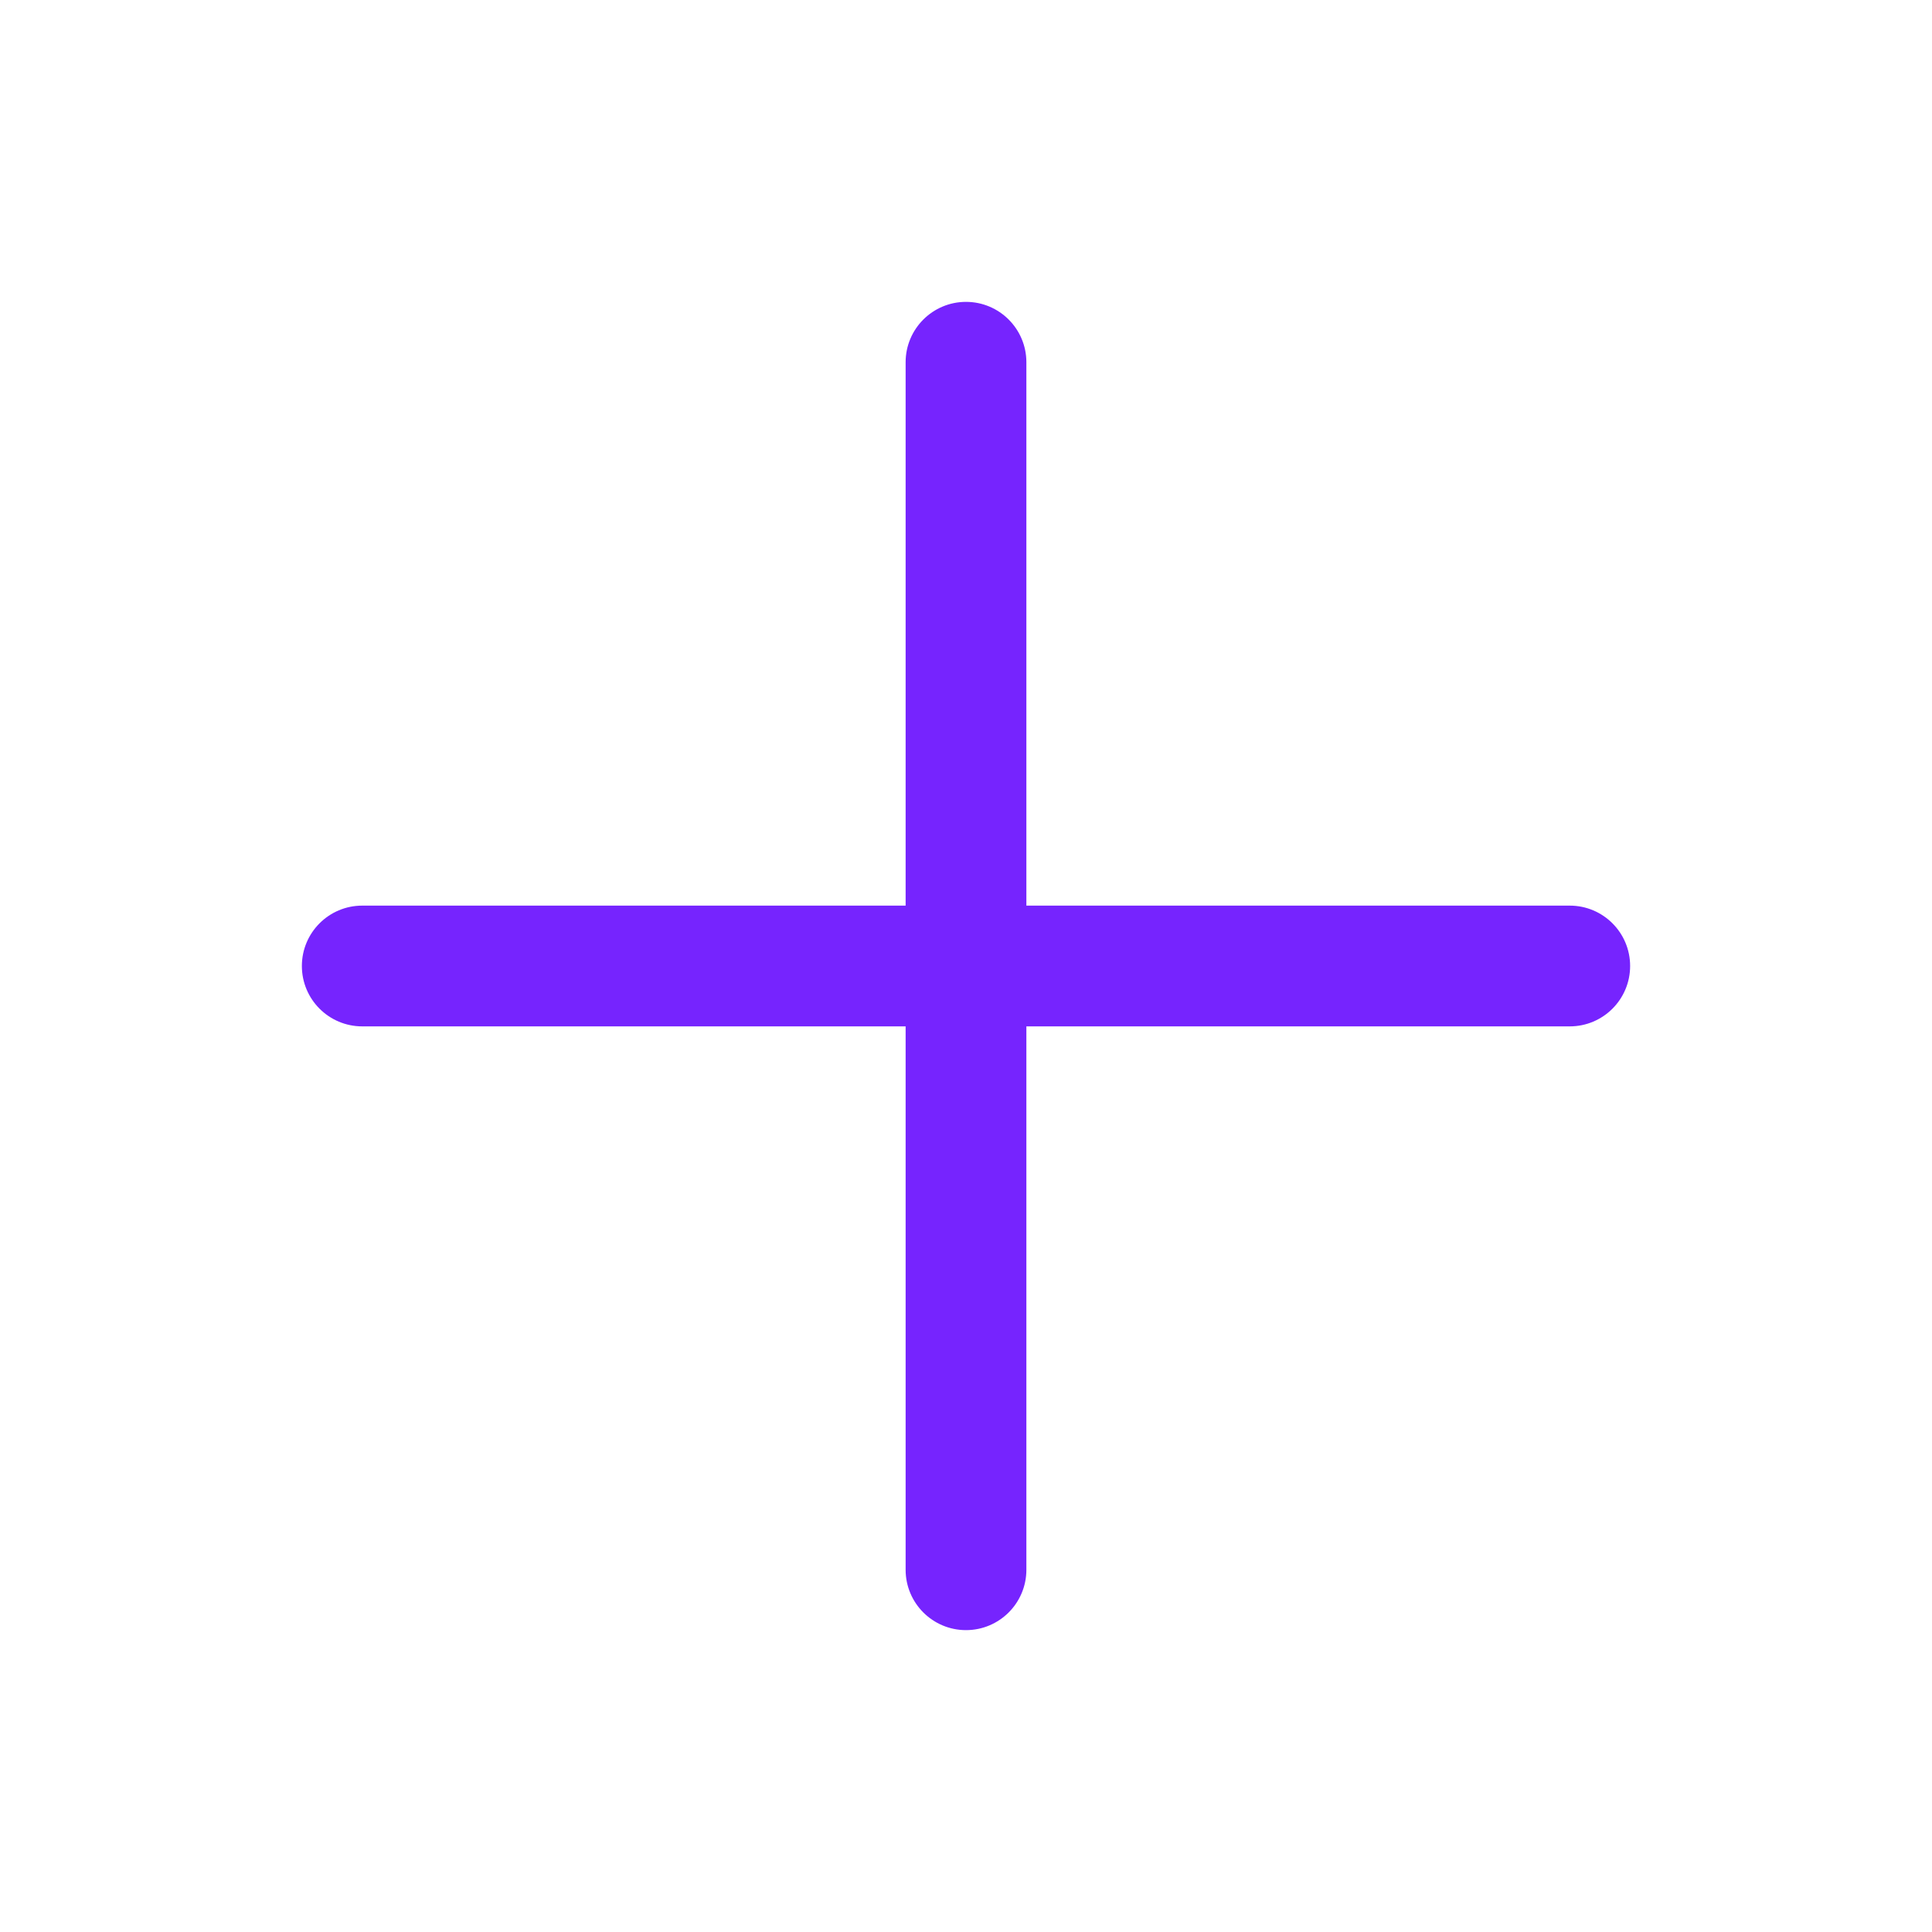
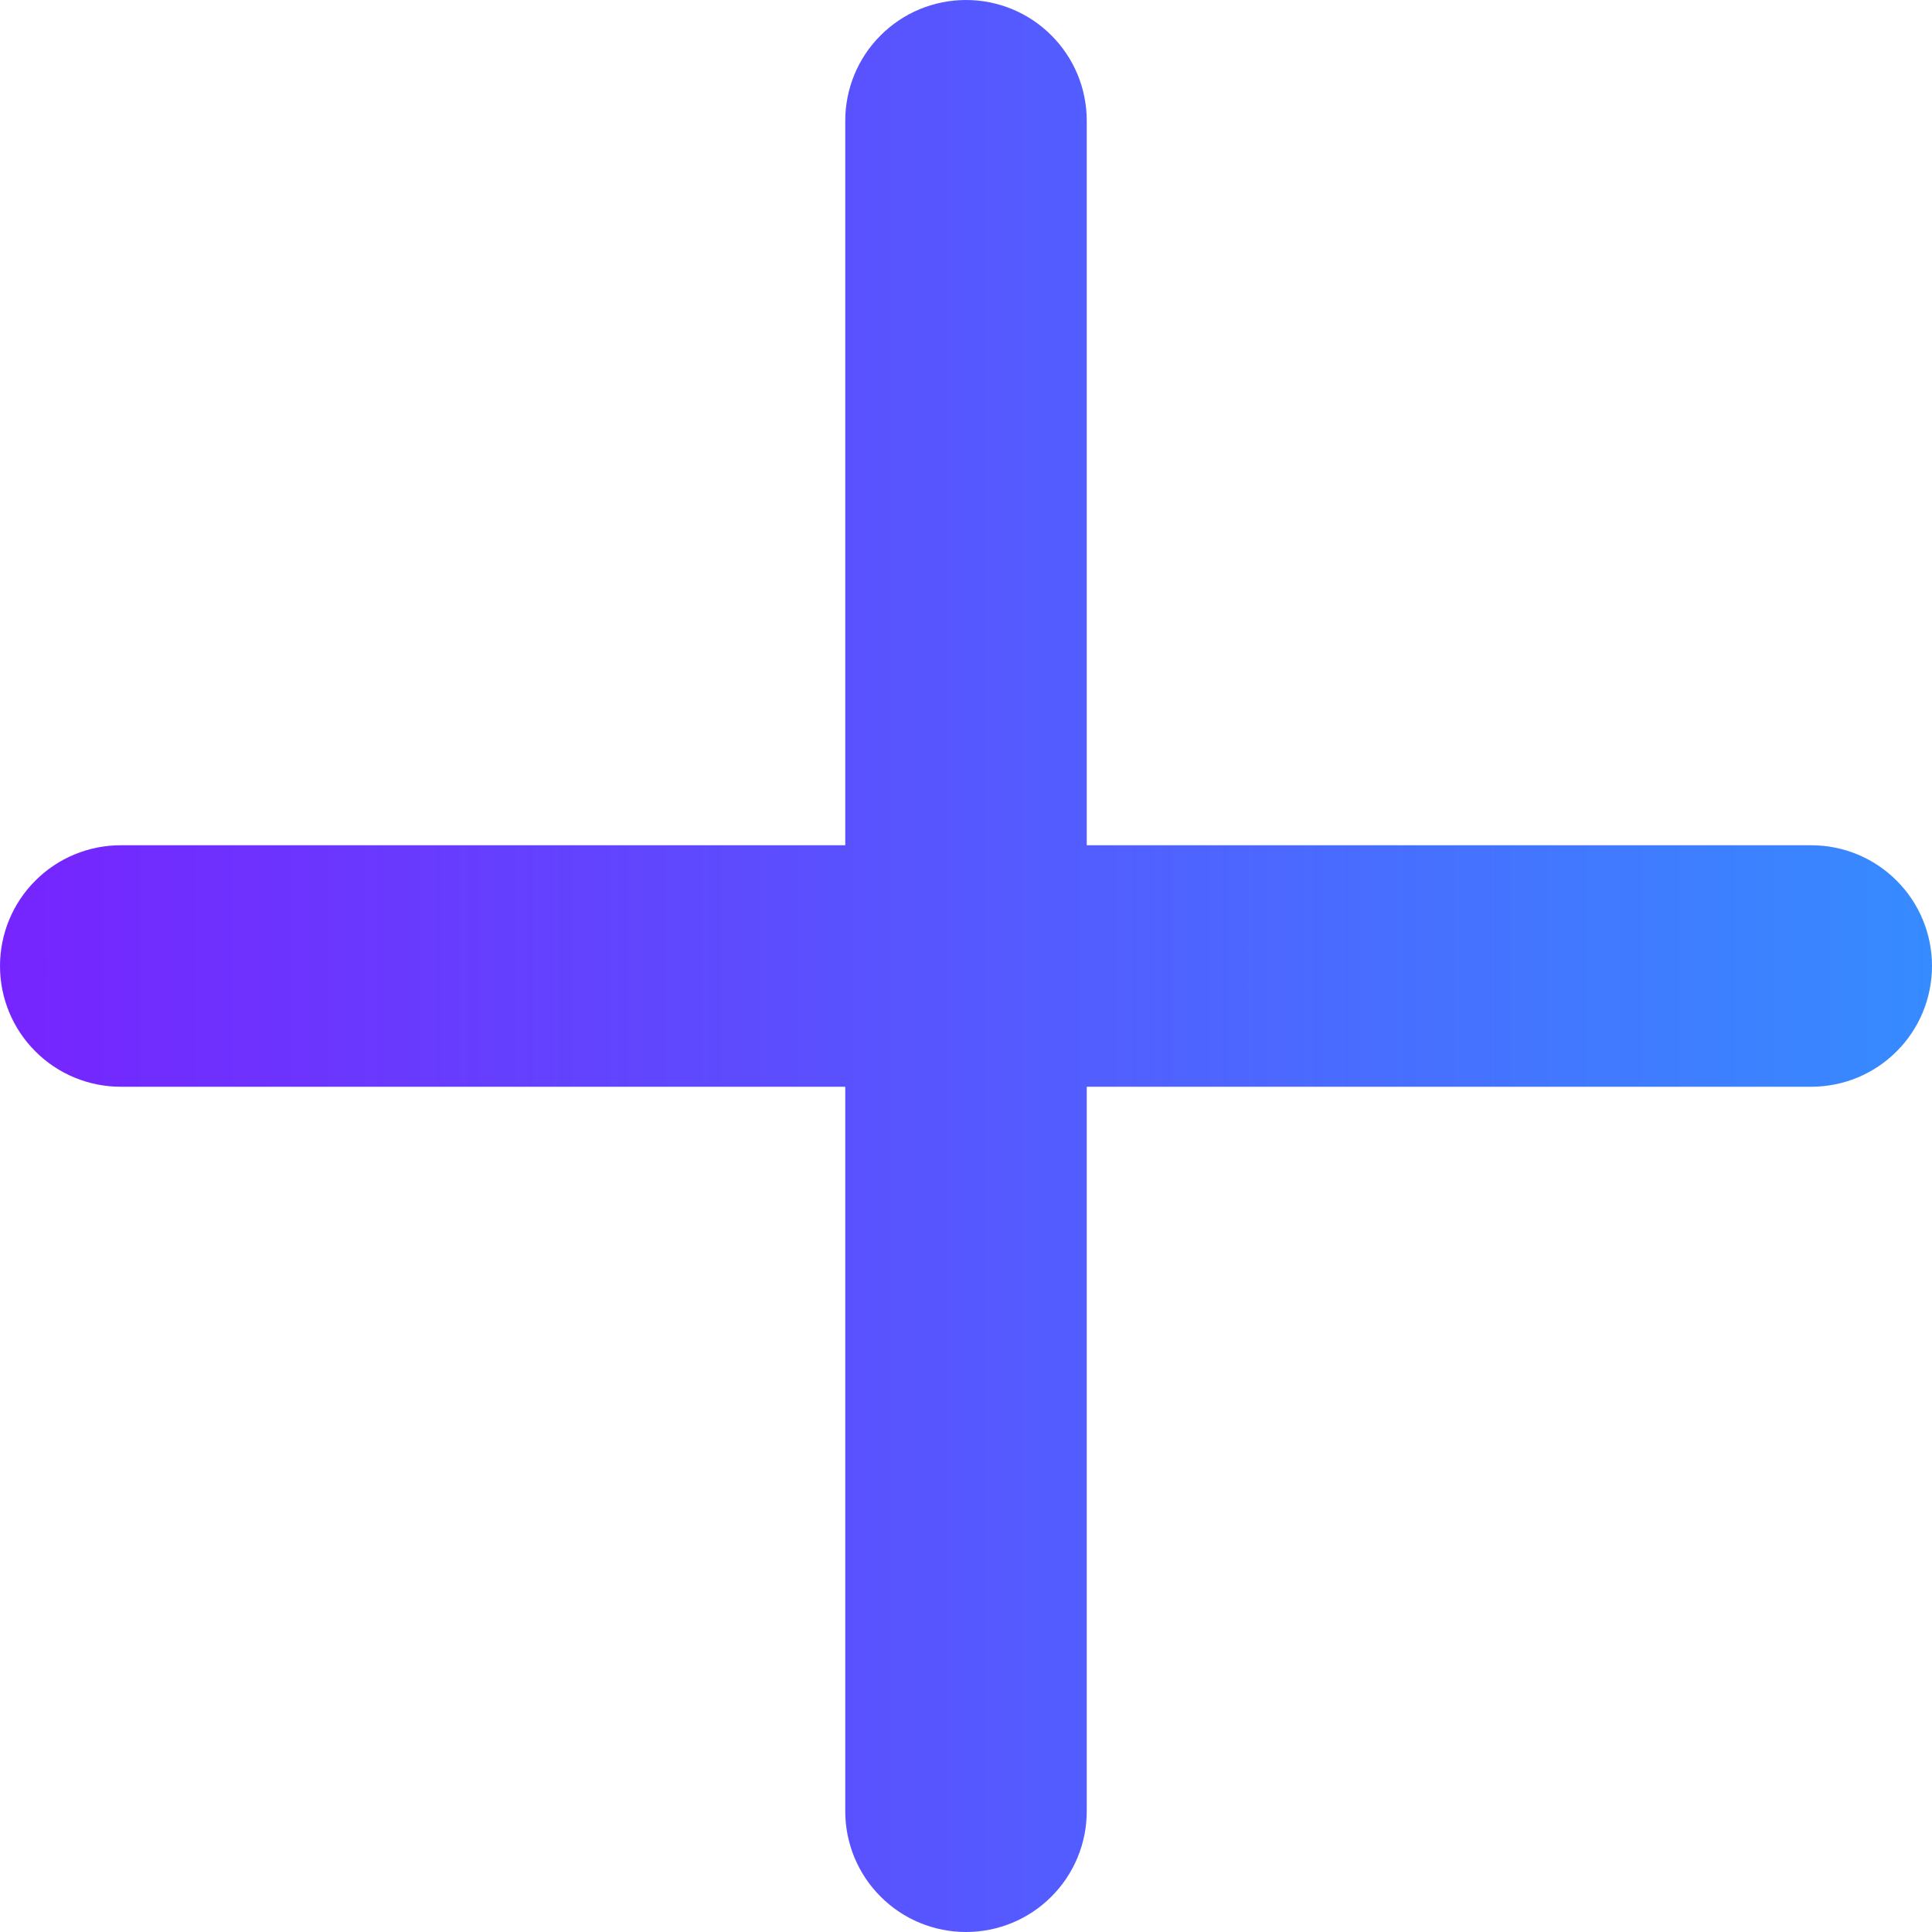
- <svg xmlns="http://www.w3.org/2000/svg" class="icon" width="32px" height="32.00px" viewBox="0 0 1024 1024" version="1.1">
-   <path d="M512 160a32 32 0 0 1 32 32v288h288a32 32 0 0 1 0 64h-288v288a32 32 0 0 1-64 0v-288H192a32 32 0 0 1 0-64h288V192a32 32 0 0 1 32-32z" fill="#7624fe" />
+ <svg xmlns="http://www.w3.org/2000/svg" width="16" height="16" viewBox="0 0 16 16" fill="none">
+   <path d="M15 7H9V1C9 0.735 8.895 0.48 8.707 0.293C8.52 0.105 8.265 0 8 0C7.735 0 7.48 0.105 7.293 0.293C7.105 0.48 7 0.735 7 1V7H1C0.735 7 0.48 7.105 0.293 7.293C0.105 7.48 0 7.735 0 8C0 8.265 0.105 8.52 0.293 8.707C0.48 8.895 0.735 9 1 9H7V15C7 15.265 7.105 15.52 7.293 15.707C7.48 15.895 7.735 16 8 16C8.265 16 8.52 15.895 8.707 15.707C8.895 15.52 9 15.265 9 15V9H15C15.265 9 15.52 8.895 15.707 8.707C15.895 8.52 16 8.265 16 8C16 7.735 15.895 7.48 15.707 7.293C15.52 7.105 15.265 7 15 7Z" fill="url(#paint0_linear_62_717)" />
+   <defs>
+     <linearGradient id="paint0_linear_62_717" x1="0" y1="8" x2="16" y2="8" gradientUnits="userSpaceOnUse">
+       <stop stop-color="#7624FE" />
+       <stop offset="1" stop-color="#368BFF" />
+     </linearGradient>
+   </defs>
</svg>
